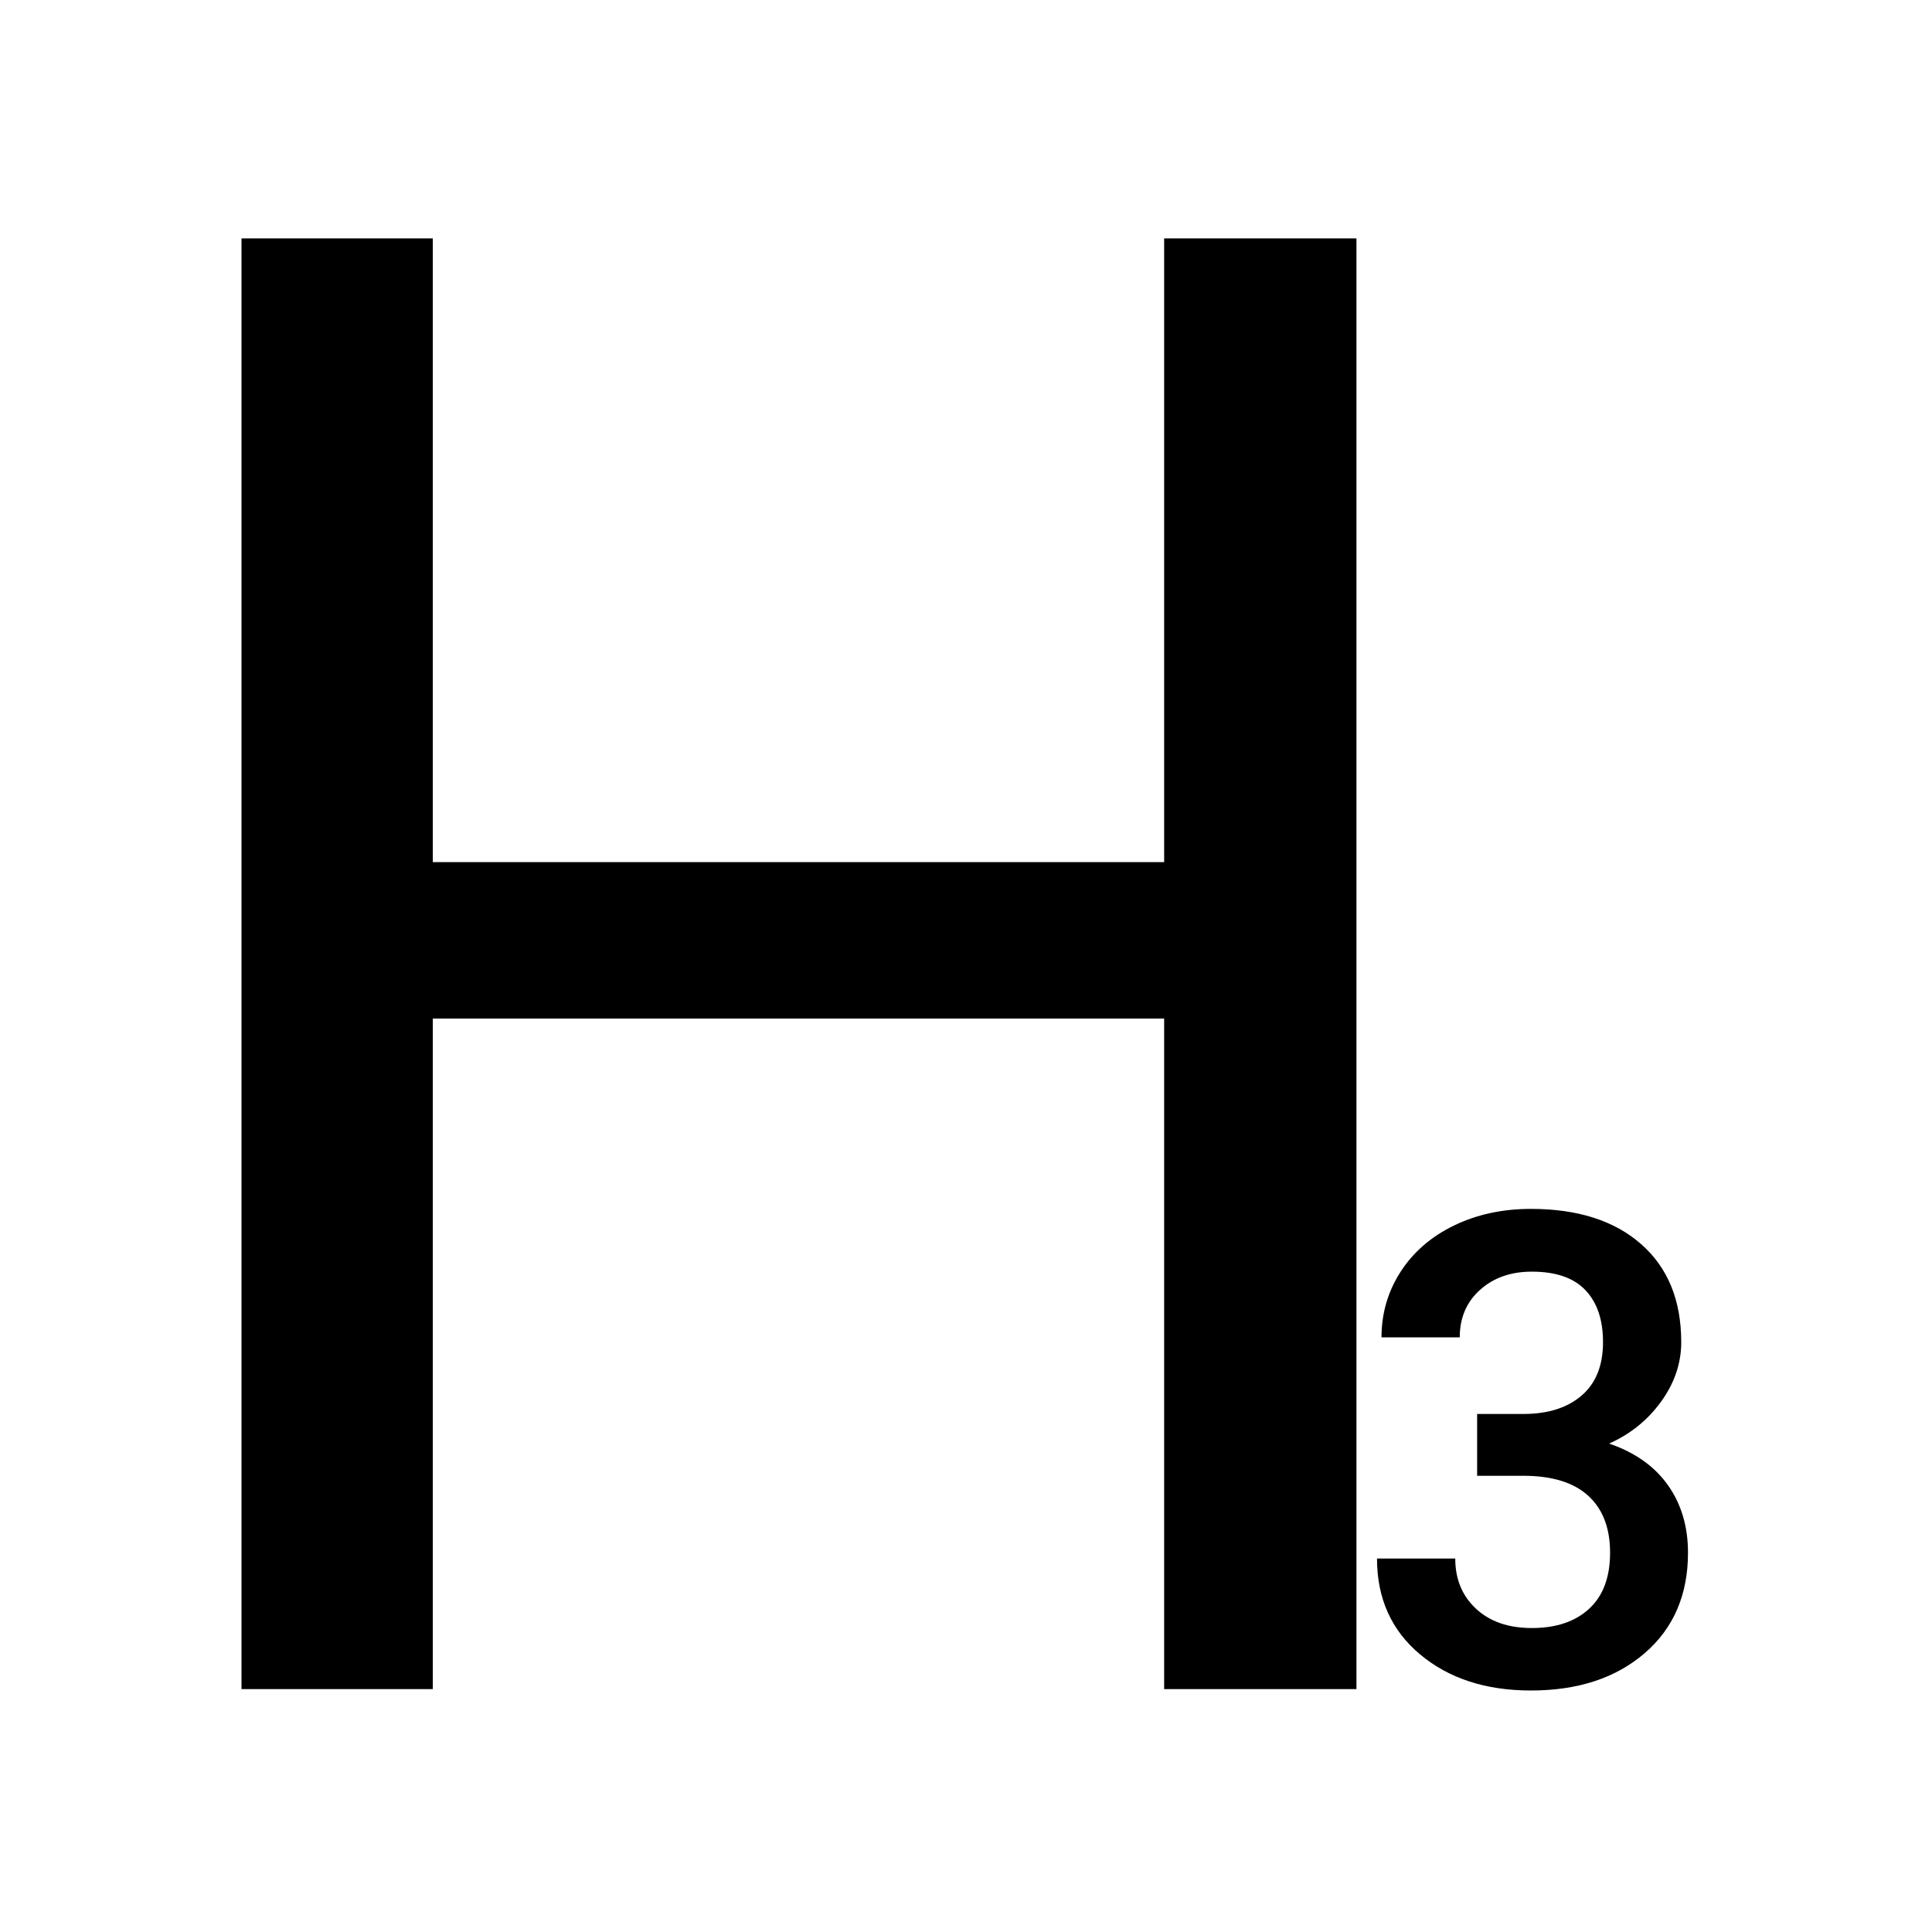
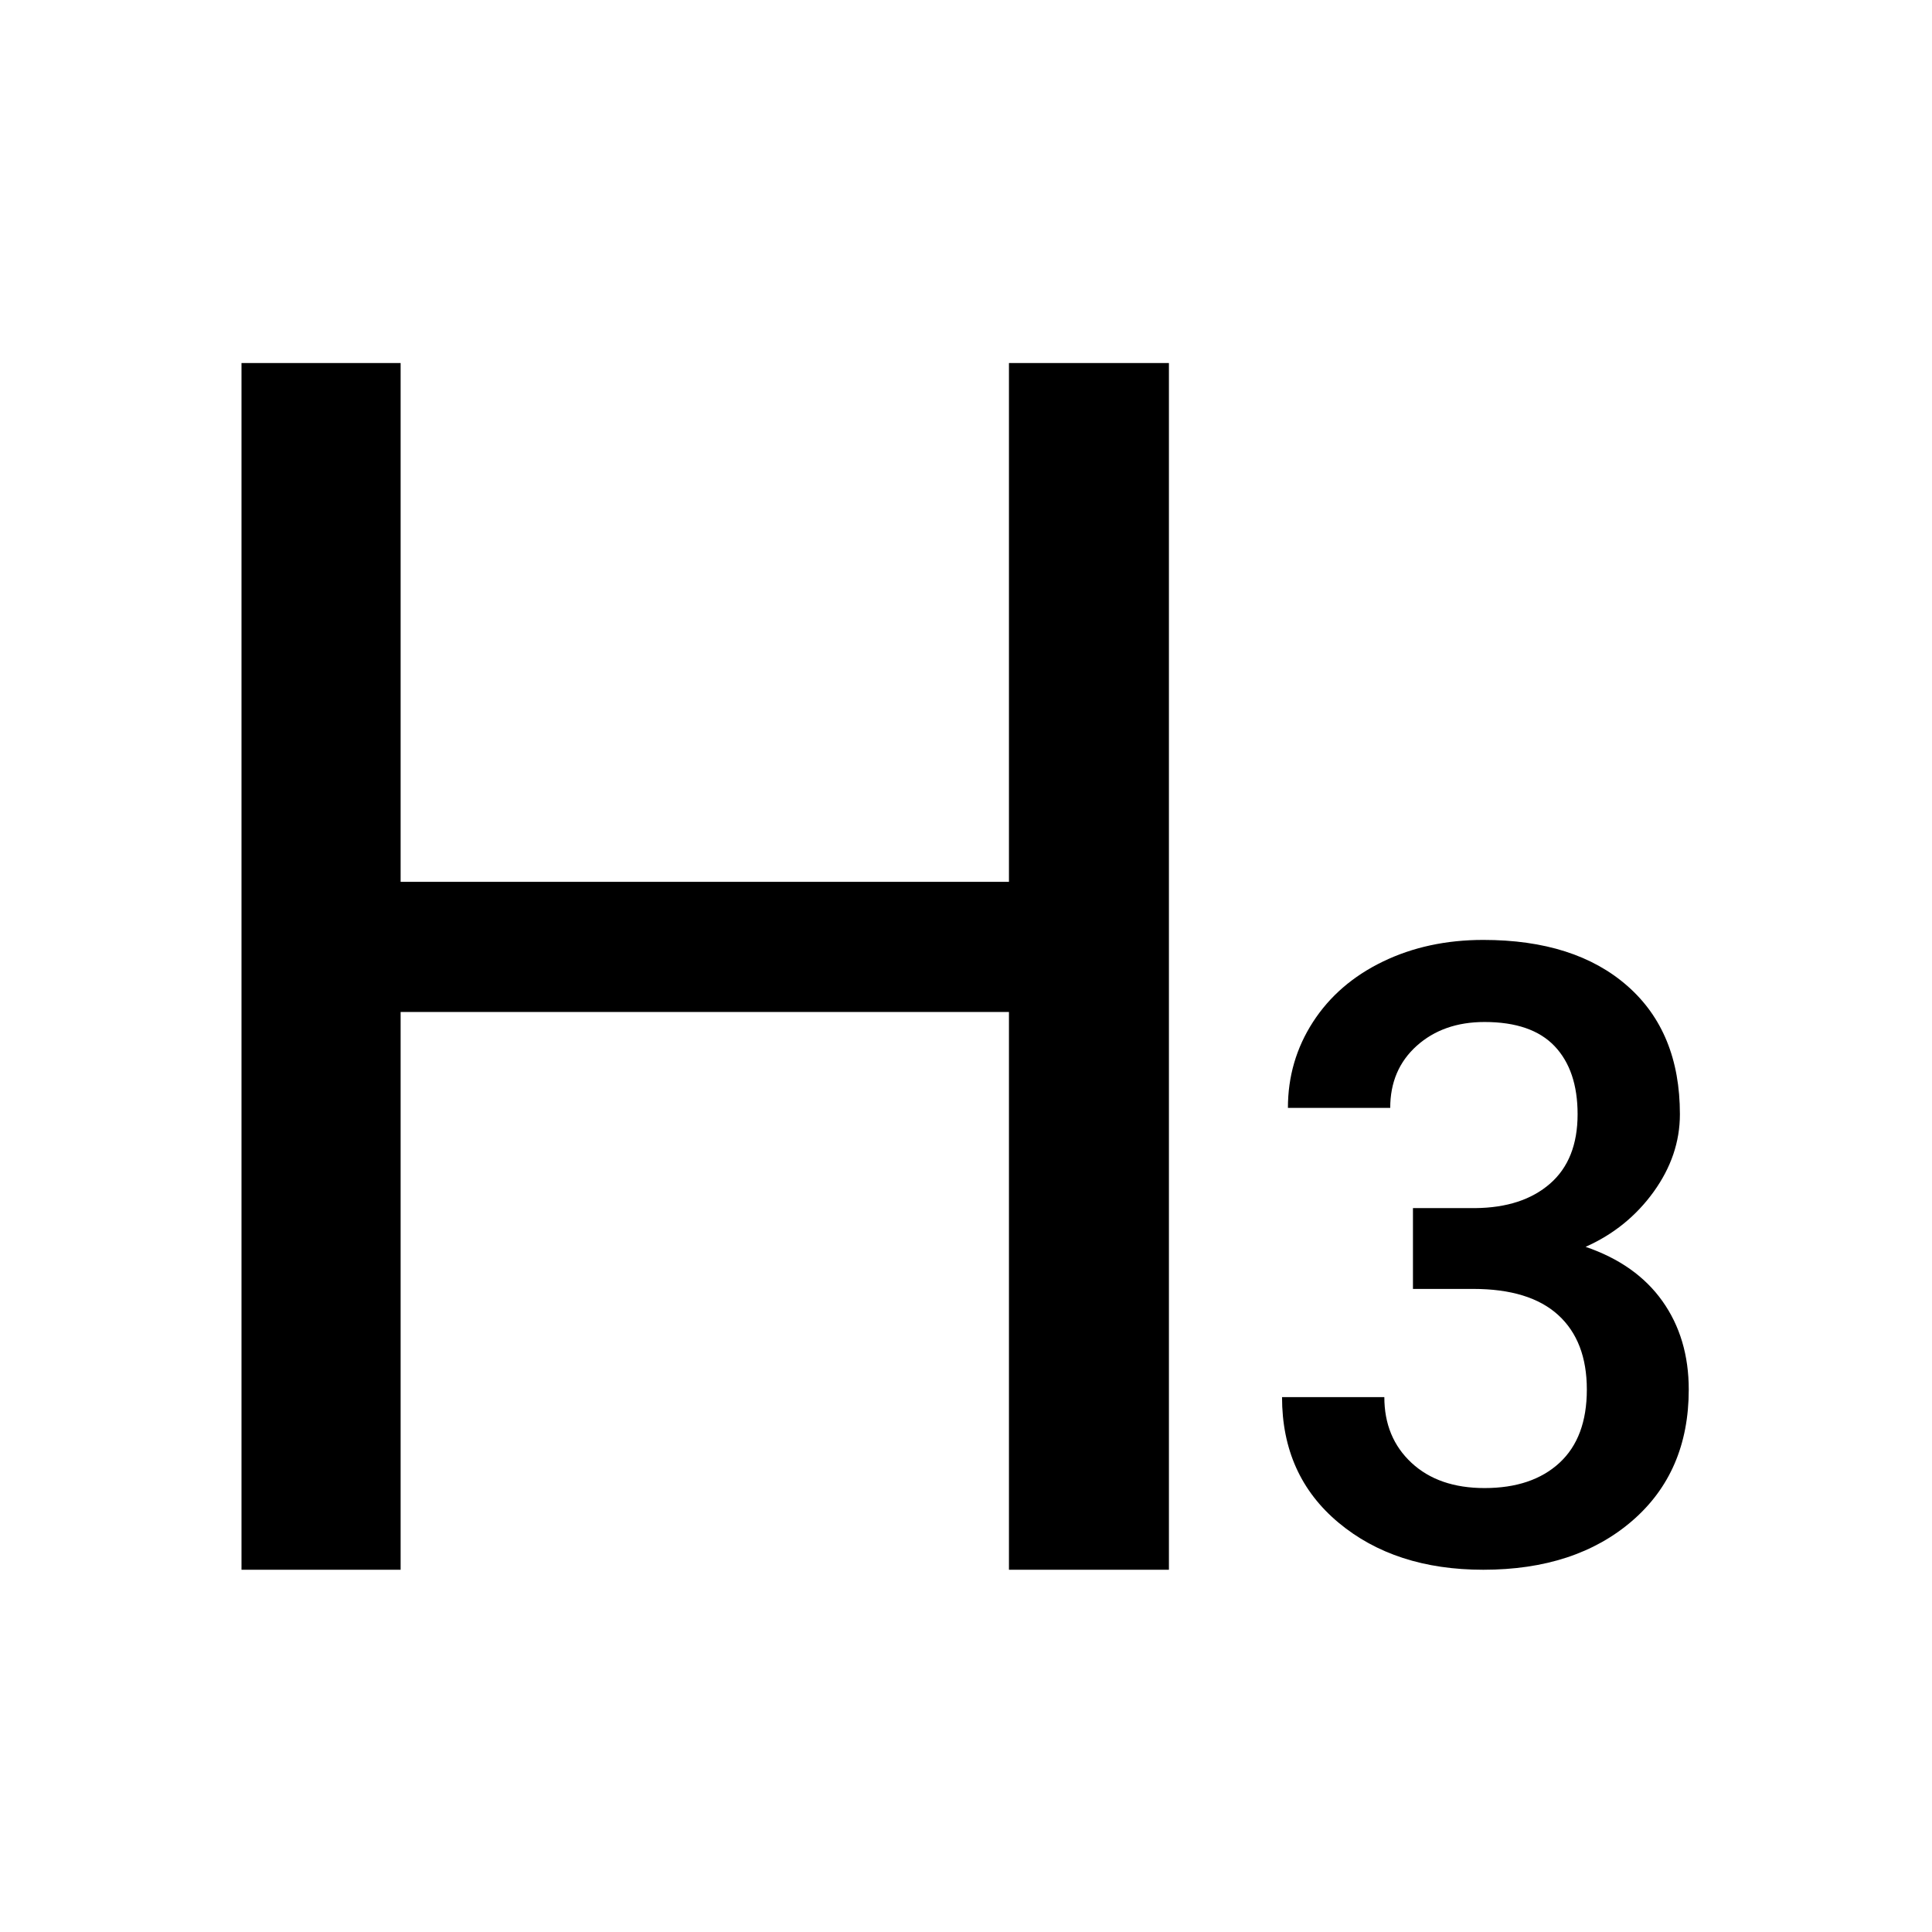
<svg xmlns="http://www.w3.org/2000/svg" width="100%" height="100%" viewBox="0 0 64 64" version="1.1" xml:space="preserve" style="fill-rule:evenodd;clip-rule:evenodd;stroke-linejoin:round;stroke-miterlimit:1.414;">
  <g id="H3">
-     <path d="M48.932,46.839l1.578,0c0.796,-0.007 1.427,-0.213 1.893,-0.618c0.466,-0.406 0.699,-0.992 0.699,-1.76c0,-0.739 -0.194,-1.314 -0.582,-1.722c-0.387,-0.409 -0.979,-0.614 -1.775,-0.614c-0.697,0 -1.269,0.201 -1.717,0.603c-0.448,0.402 -0.672,0.926 -0.672,1.573l-2.592,0c0,-0.796 0.212,-1.521 0.635,-2.176c0.423,-0.654 1.013,-1.164 1.77,-1.53c0.757,-0.366 1.605,-0.549 2.544,-0.549c1.55,0 2.767,0.389 3.652,1.168c0.886,0.778 1.328,1.861 1.328,3.247c0,0.697 -0.222,1.353 -0.666,1.968c-0.445,0.615 -1.019,1.078 -1.723,1.391c0.853,0.292 1.502,0.75 1.947,1.376c0.444,0.626 0.666,1.372 0.666,2.24c0,1.393 -0.478,2.502 -1.434,3.327c-0.957,0.825 -2.213,1.237 -3.77,1.237c-1.493,0 -2.716,-0.398 -3.669,-1.194c-0.953,-0.797 -1.429,-1.856 -1.429,-3.178l2.592,0c0,0.682 0.229,1.237 0.687,1.663c0.459,0.427 1.076,0.64 1.851,0.64c0.803,0 1.436,-0.213 1.898,-0.64c0.462,-0.426 0.693,-1.045 0.693,-1.855c0,-0.818 -0.241,-1.447 -0.725,-1.888c-0.483,-0.441 -1.201,-0.661 -2.154,-0.661l-1.525,0l0,-2.048Z" style="fill-rule:nonzero;" />
-     <path d="M44.934,55.954l-6.37,0l0,-22.213l-24.227,0l0,22.213l-6.337,0l0,-48.057l6.337,0l0,20.662l24.227,0l0,-20.662l6.37,0l0,48.057Z" style="fill-rule:nonzero;" />
+     <path d="M46.806,40.02l2.065,0c1.041,-0.01 1.866,-0.279 2.475,-0.809c0.609,-0.53 0.914,-1.297 0.914,-2.301c0,-0.967 -0.254,-1.718 -0.76,-2.253c-0.507,-0.534 -1.281,-0.802 -2.323,-0.802c-0.911,0 -1.659,0.263 -2.245,0.788c-0.586,0.526 -0.879,1.211 -0.879,2.057l-3.389,0c0,-1.041 0.277,-1.989 0.83,-2.845c0.553,-0.855 1.325,-1.522 2.315,-2.001c0.99,-0.479 2.099,-0.718 3.327,-0.718c2.026,0 3.619,0.509 4.776,1.527c1.158,1.018 1.737,2.433 1.737,4.247c0,0.911 -0.291,1.768 -0.872,2.573c-0.581,0.804 -1.332,1.411 -2.252,1.82c1.115,0.381 1.964,0.981 2.545,1.799c0.581,0.818 0.872,1.794 0.872,2.929c0,1.822 -0.626,3.273 -1.876,4.351c-1.251,1.079 -2.894,1.618 -4.93,1.618c-1.953,0 -3.552,-0.521 -4.798,-1.562c-1.246,-1.041 -1.869,-2.427 -1.869,-4.156l3.389,0c0,0.892 0.3,1.618 0.9,2.176c0.599,0.557 1.406,0.836 2.419,0.836c1.051,0 1.879,-0.279 2.483,-0.836c0.604,-0.558 0.906,-1.367 0.906,-2.427c0,-1.069 -0.316,-1.892 -0.948,-2.469c-0.632,-0.576 -1.571,-0.865 -2.817,-0.865l-1.995,0l0,-2.677Z" style="fill-rule:nonzero;" />
+     <path d="M38.722,52l-5.299,0l0,-18.477l-20.152,0l0,18.477l-5.271,0l0,-39.974l5.271,0l0,17.186l20.152,0l0,-17.186l5.299,0l0,39.974Z" style="fill-rule:nonzero;" />
  </g>
</svg>
